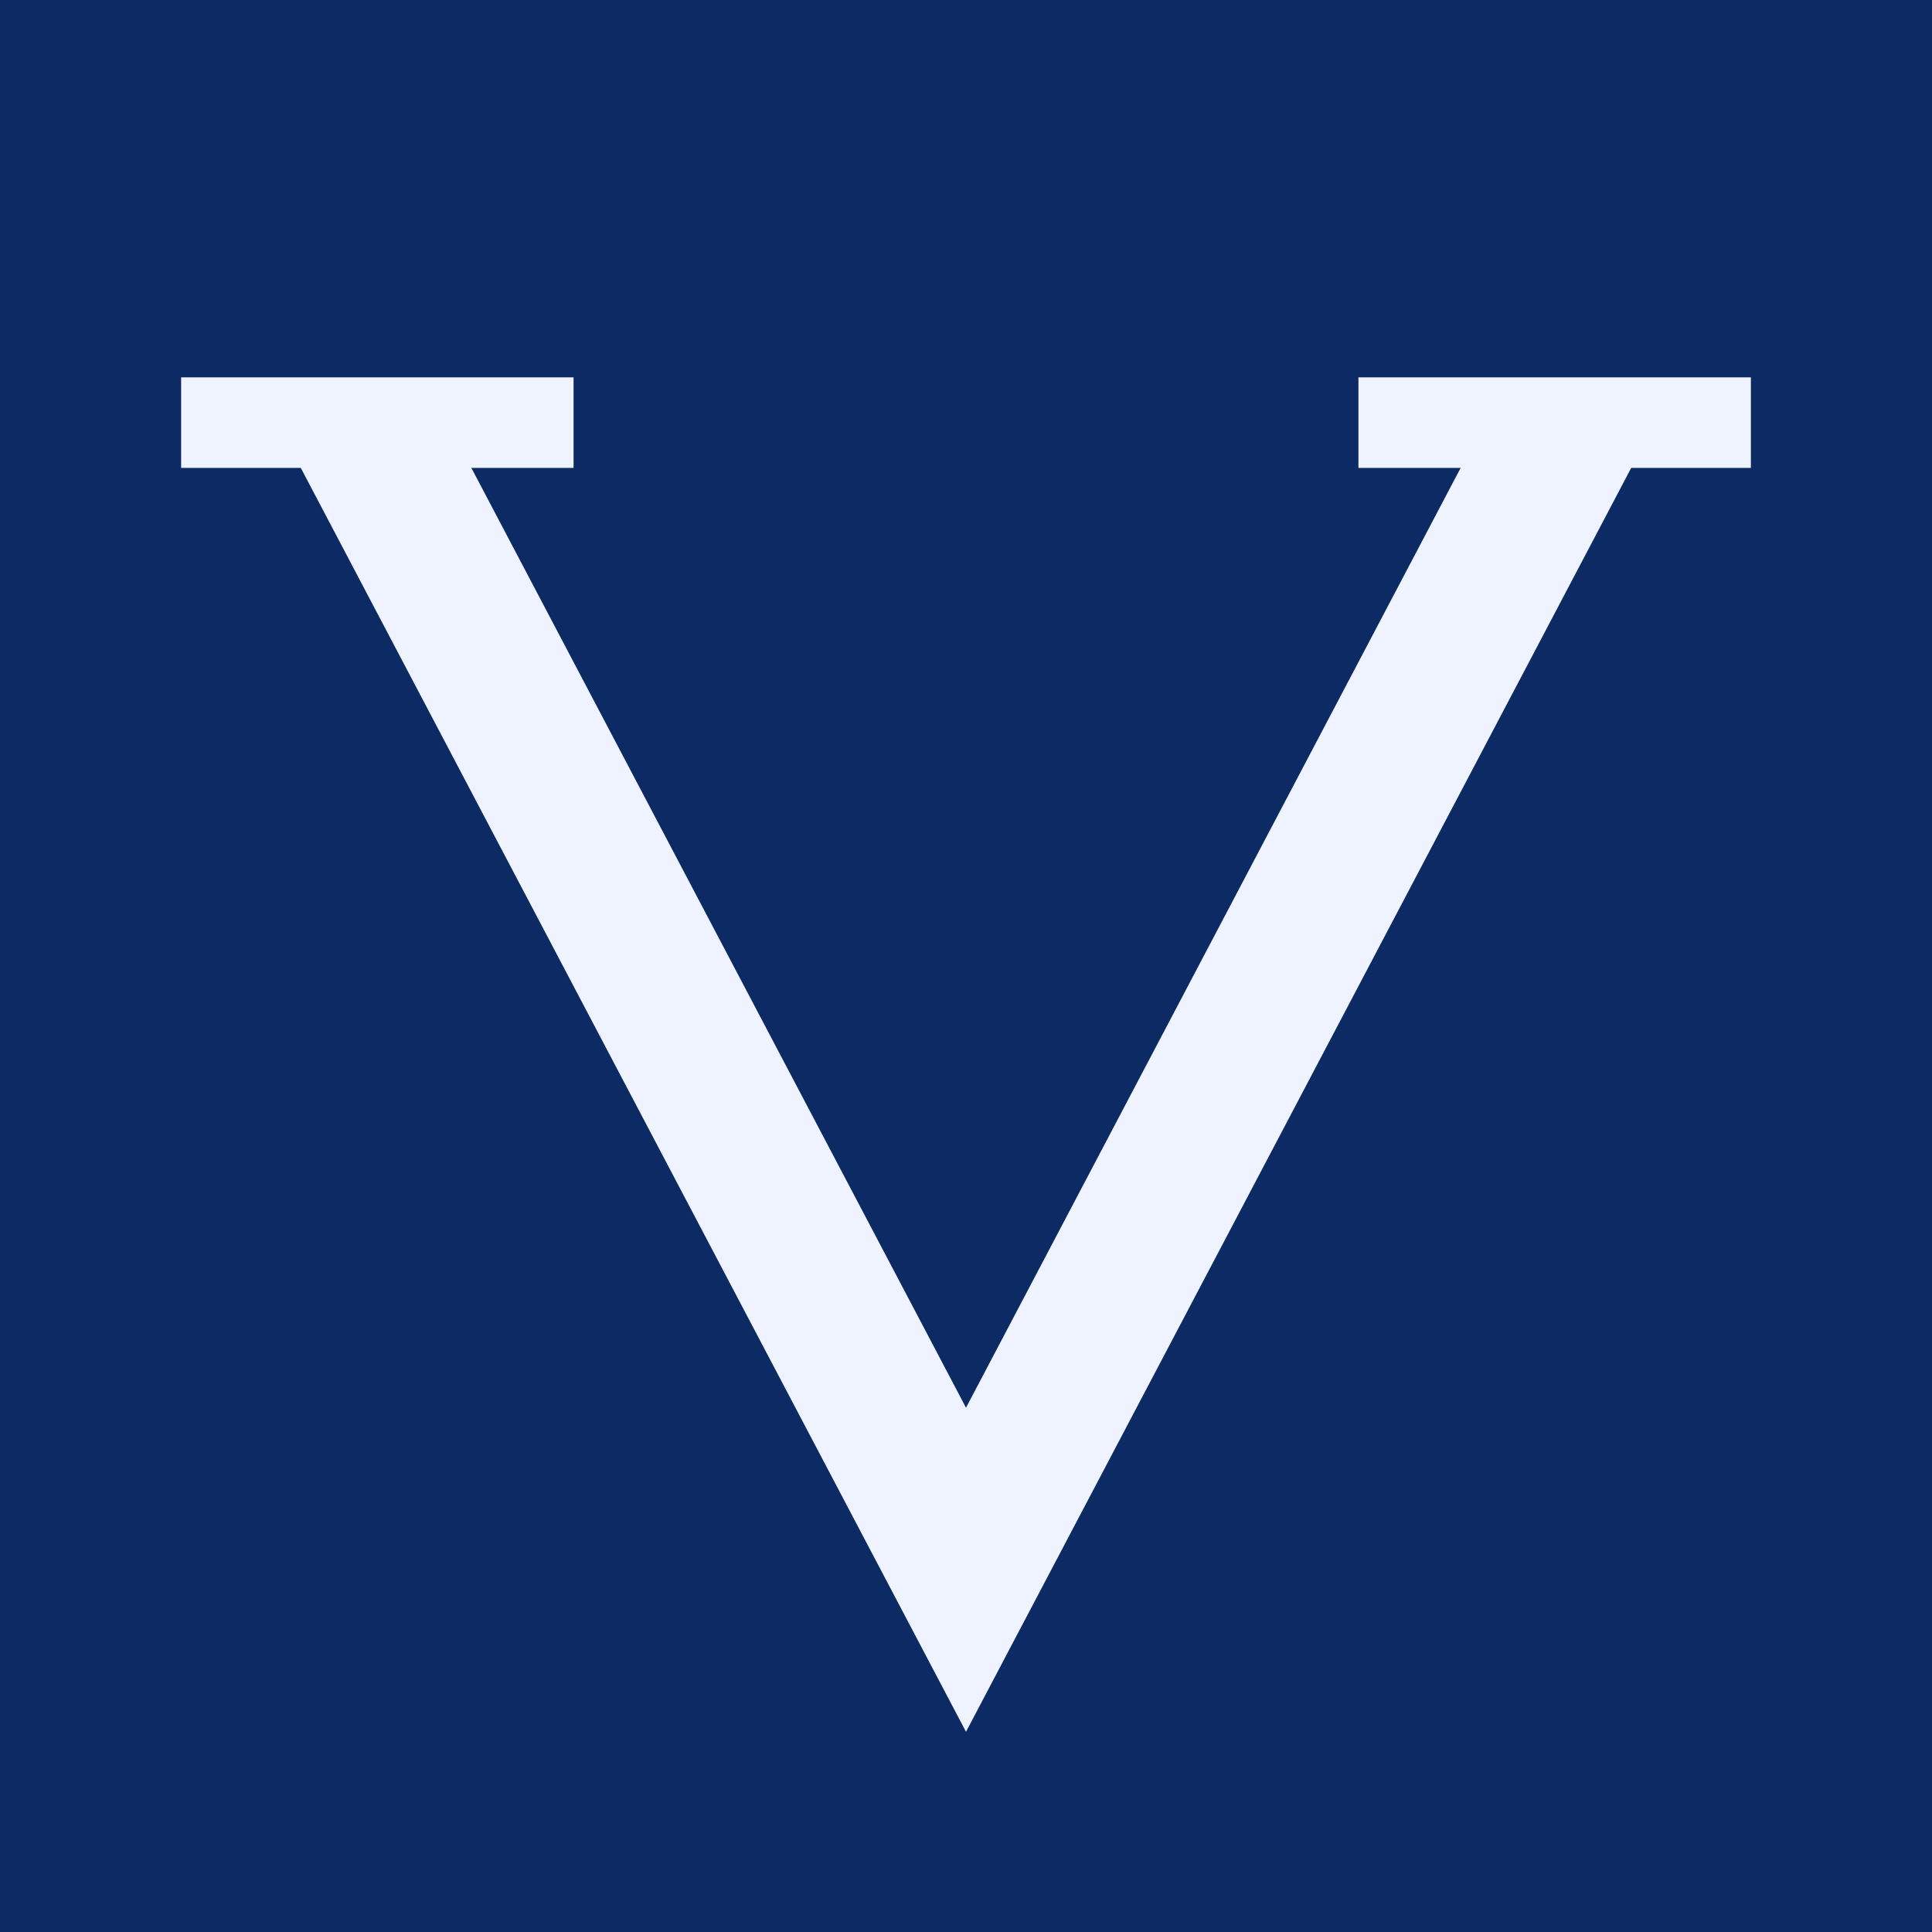
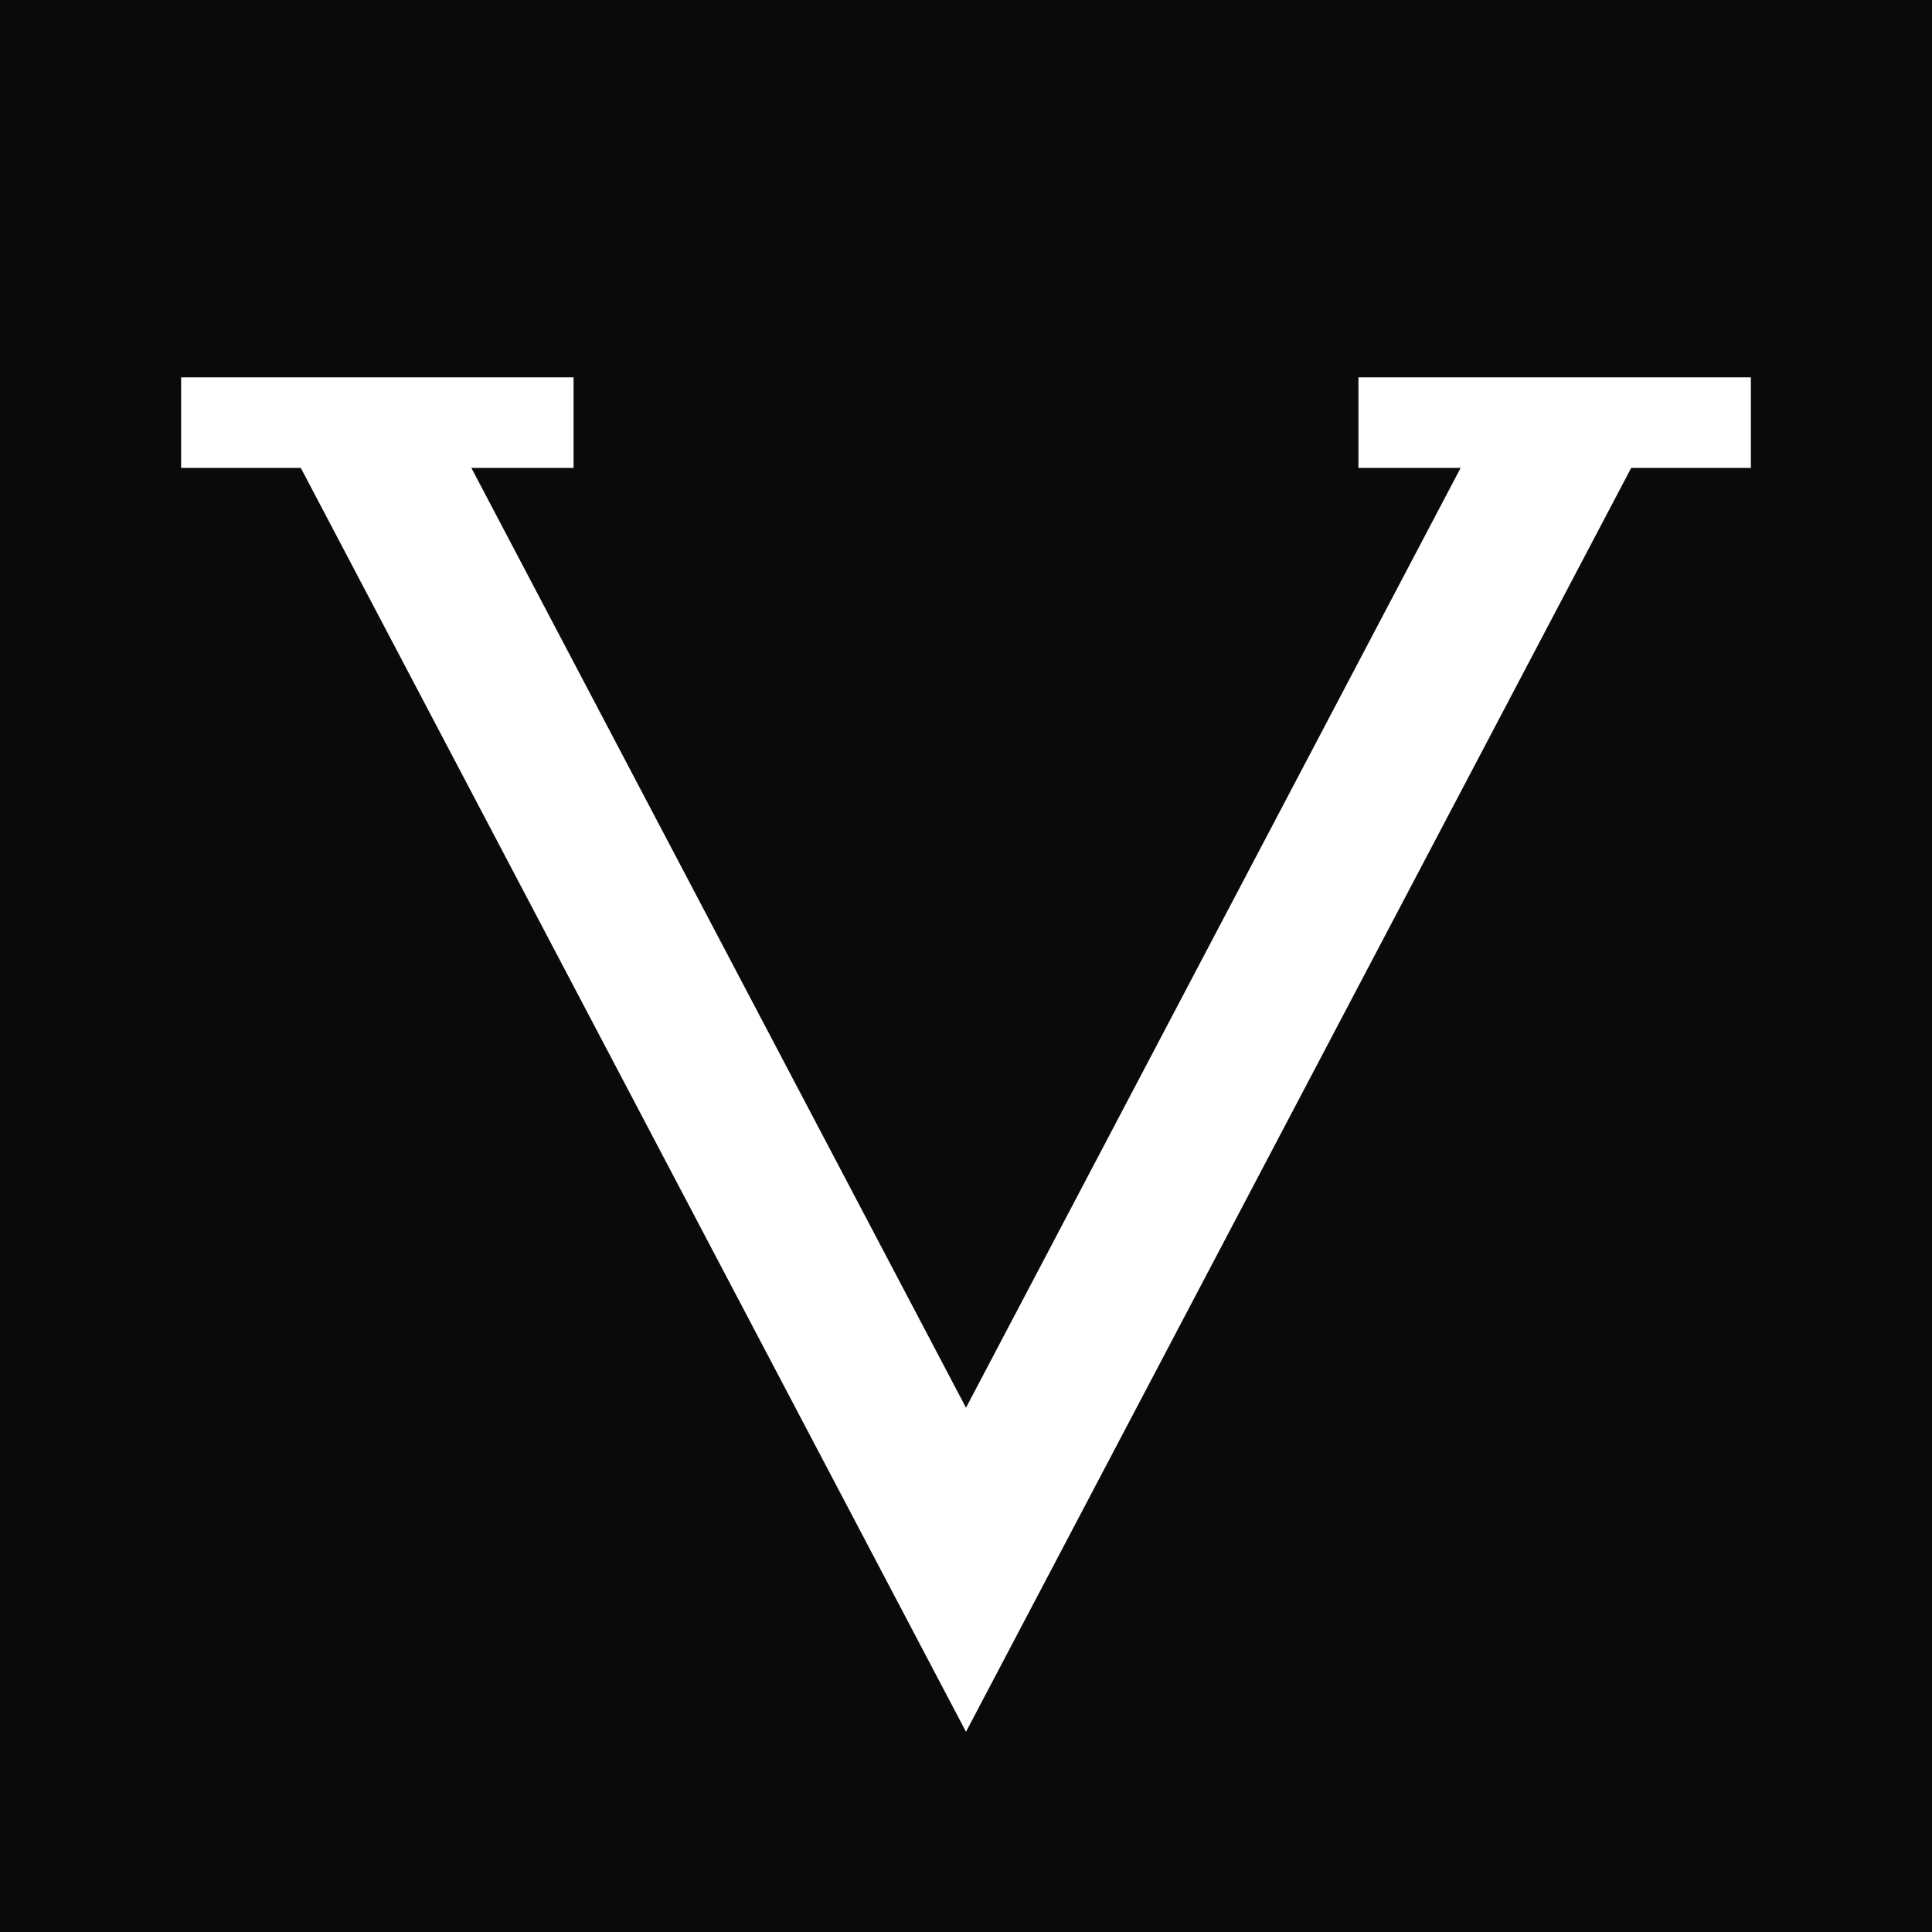
<svg xmlns="http://www.w3.org/2000/svg" viewBox="0 0 64 64">
-   <rect width="64" height="64" fill="#0c2a63" />
-   <path d="M12 14l20 38 20-38" fill="none" stroke="#eef3ff" stroke-width="5" />
-   <path d="M6 14h13M45 14h13" stroke="#eef3ff" stroke-width="3" />
+   <rect width="64" height="64" fill="#0a0a0a" />
+   <path d="M12 14l20 38 20-38" fill="none" stroke="#fff" stroke-width="5" />
+   <path d="M6 14h13M45 14h13" stroke="#fff" stroke-width="3" />
</svg>
